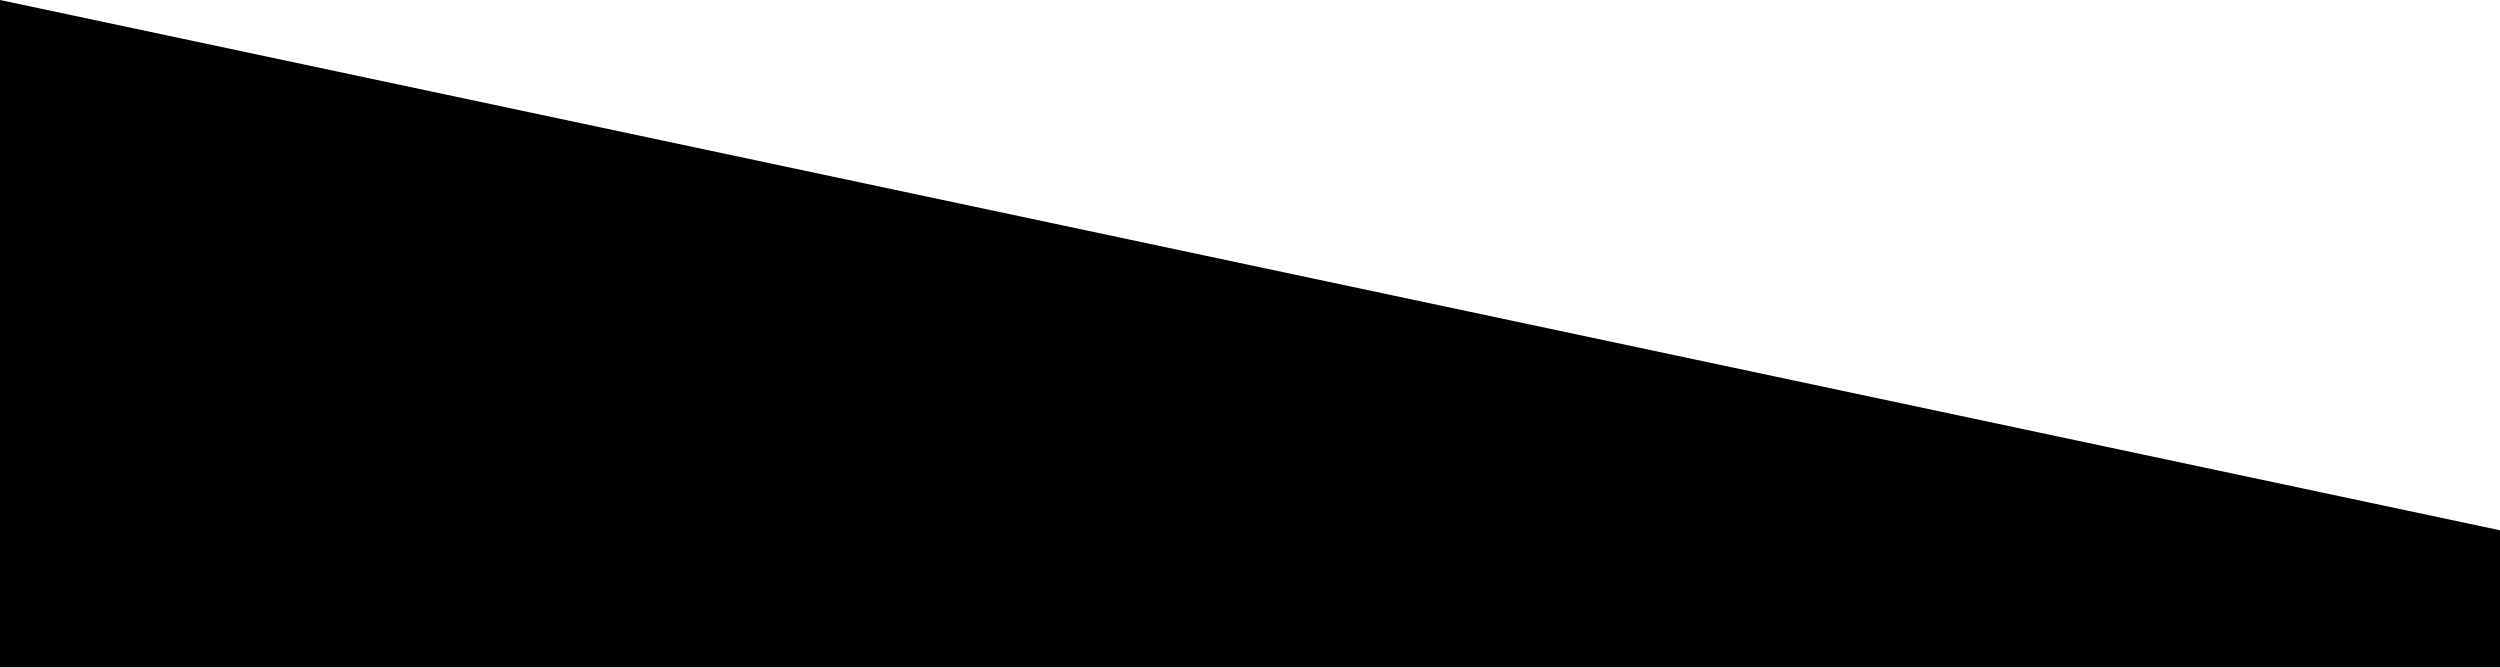
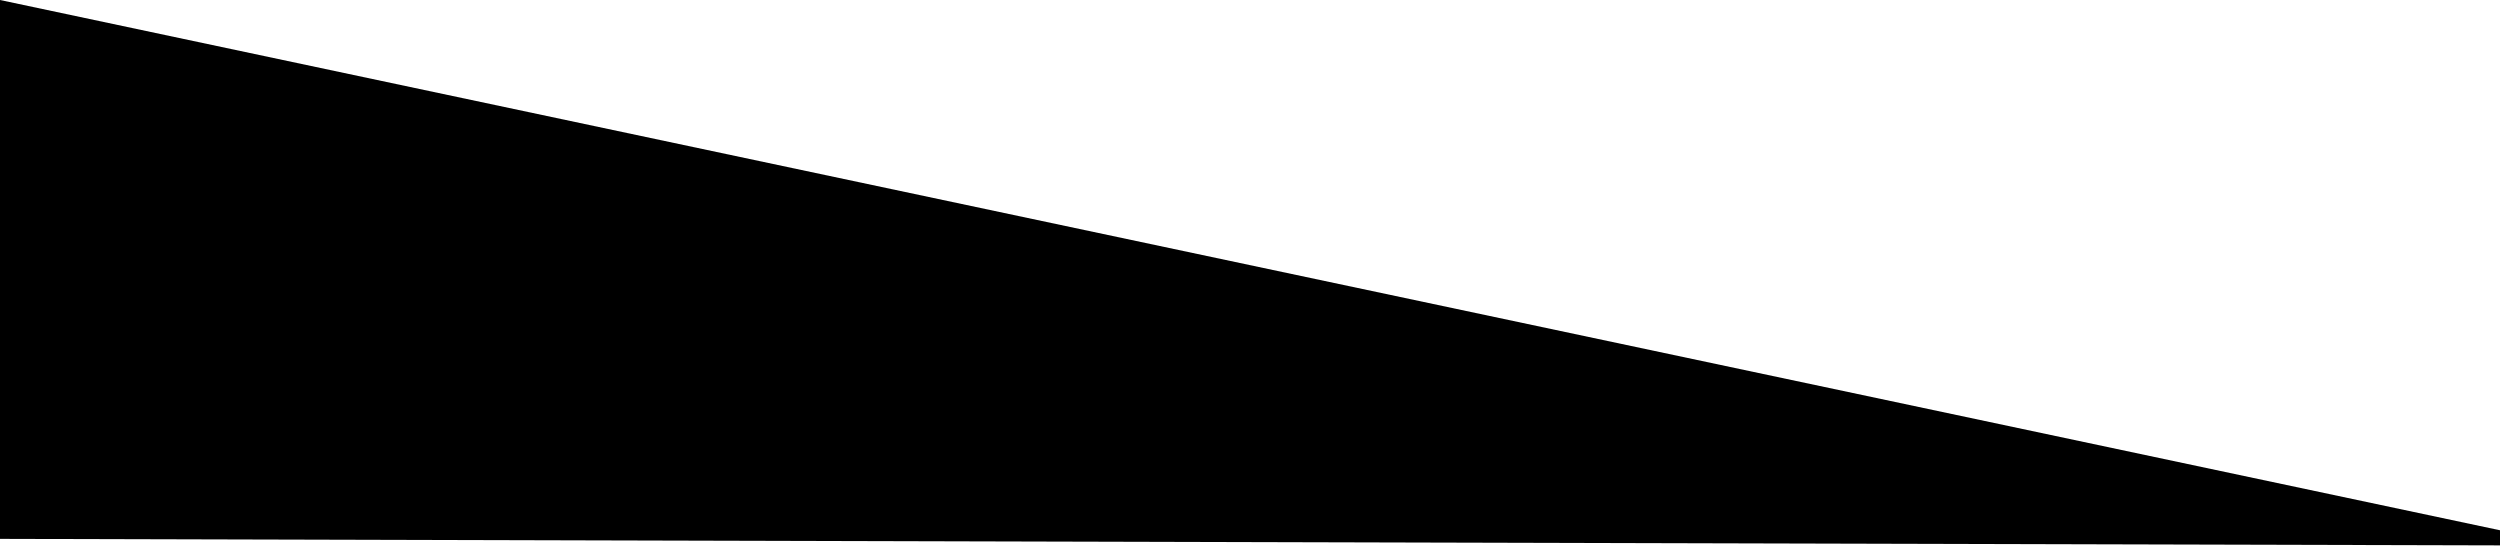
- <svg xmlns="http://www.w3.org/2000/svg" version="1.1" id="svg10" width="768" height="204.955" viewBox="0 0 768 204.955">
+ <svg xmlns="http://www.w3.org/2000/svg" version="1.1" id="svg10" width="768" height="167.542" viewBox="0 0 768 167.542">
  <defs id="defs14" />
-   <path style="fill:#000000;stroke:none;stroke-width:0.611px;stroke-linecap:butt;stroke-linejoin:miter;stroke-opacity:1" d="M 0,0 V 204.955 H 768 V 162.9 Z" id="path20" />
+   <path style="fill:#000000;stroke:none;stroke-width:0.611px;stroke-linecap:butt;stroke-linejoin:miter;stroke-opacity:1" d="m 0,0 v 165.542 l 768,2 v -4.643 z" id="path20" />
</svg>
